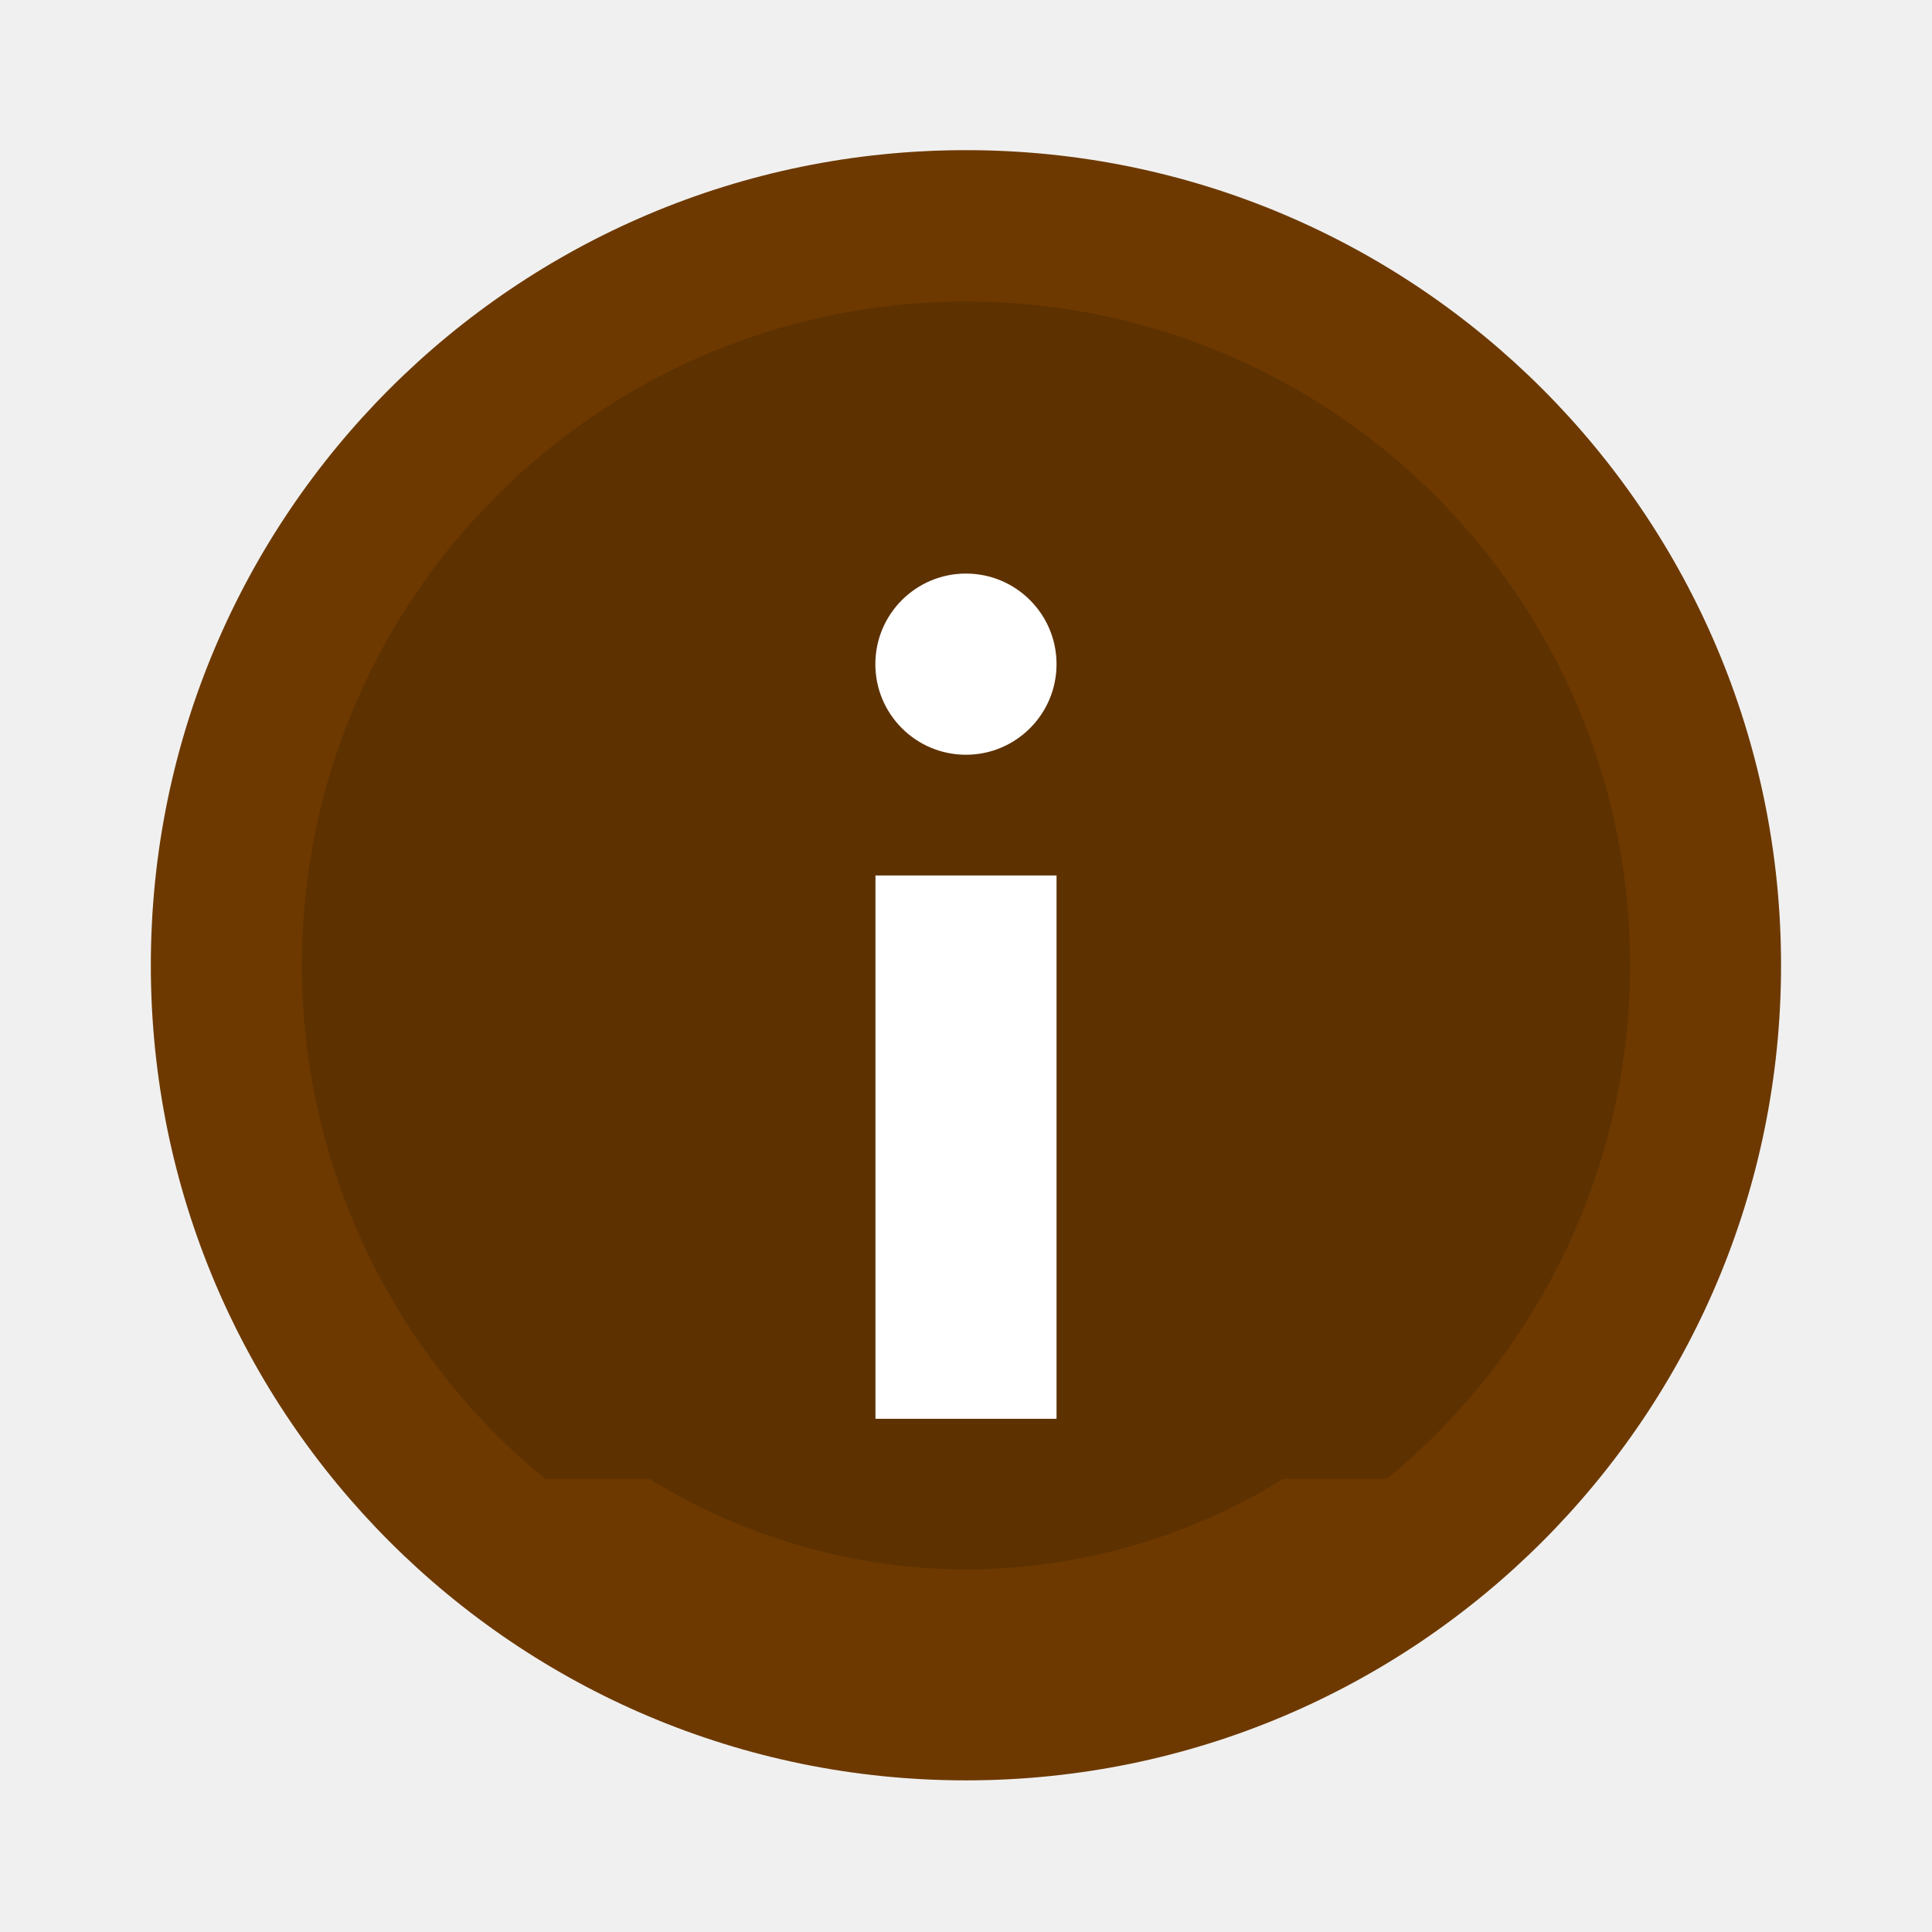
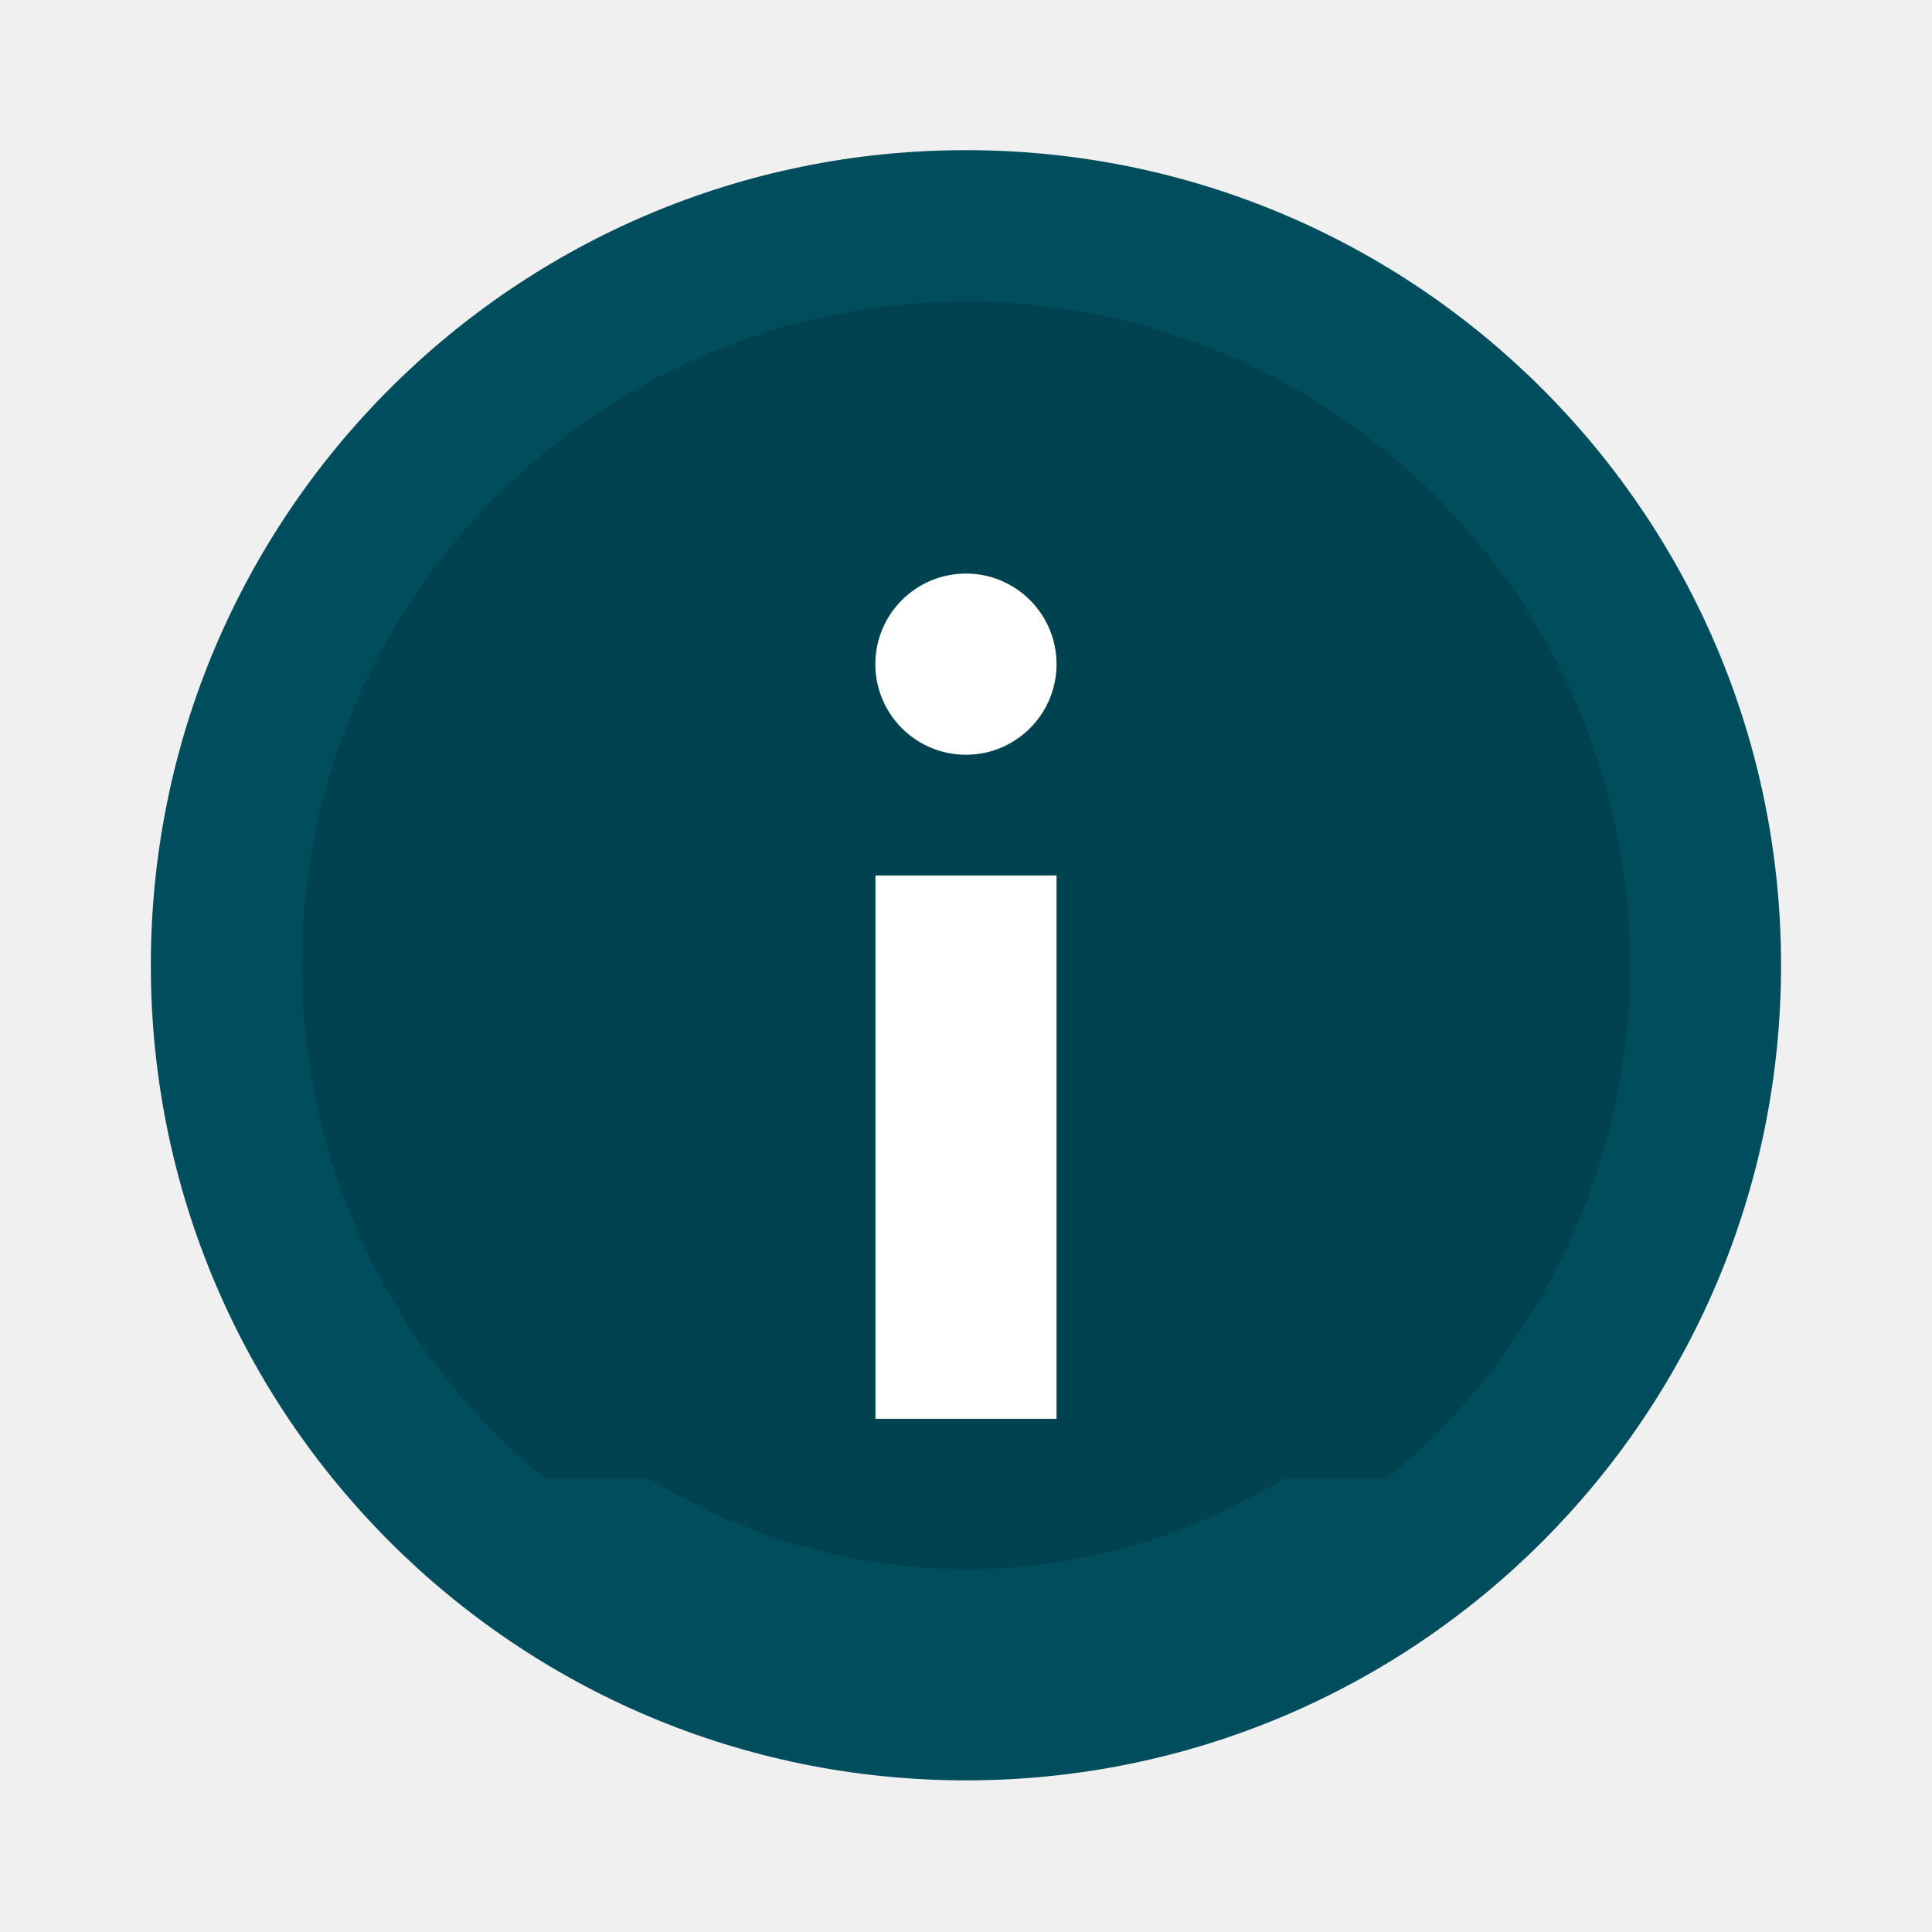
<svg xmlns="http://www.w3.org/2000/svg" width="64" height="64" viewBox="0 0 16.933 16.933">
-   <circle cx="8.466" cy="8.46" r="7.144" fill="#6d3900" style="paint-order:stroke markers fill" />
+   <circle cx="8.466" cy="8.46" r="7.144" fill="#004e5d" style="paint-order:stroke markers fill" />
  <path d="M8.467 2.643a5.82 5.82 0 0 0-5.821 5.82 5.82 5.82 0 0 0 2.131 4.498h.915a5.3 5.3 0 0 0 2.775.794 5.3 5.3 0 0 0 2.78-.794h.908a5.82 5.82 0 0 0 2.132-4.498 5.82 5.82 0 0 0-5.82-5.82" opacity=".15" style="paint-order:stroke markers fill" />
  <path fill="#fff" d="M7.673 7.673v4.762H9.26V7.673z" />
  <circle cx="8.466" cy="5.821" r=".794" fill="#fff" style="paint-order:stroke fill markers" />
</svg>
